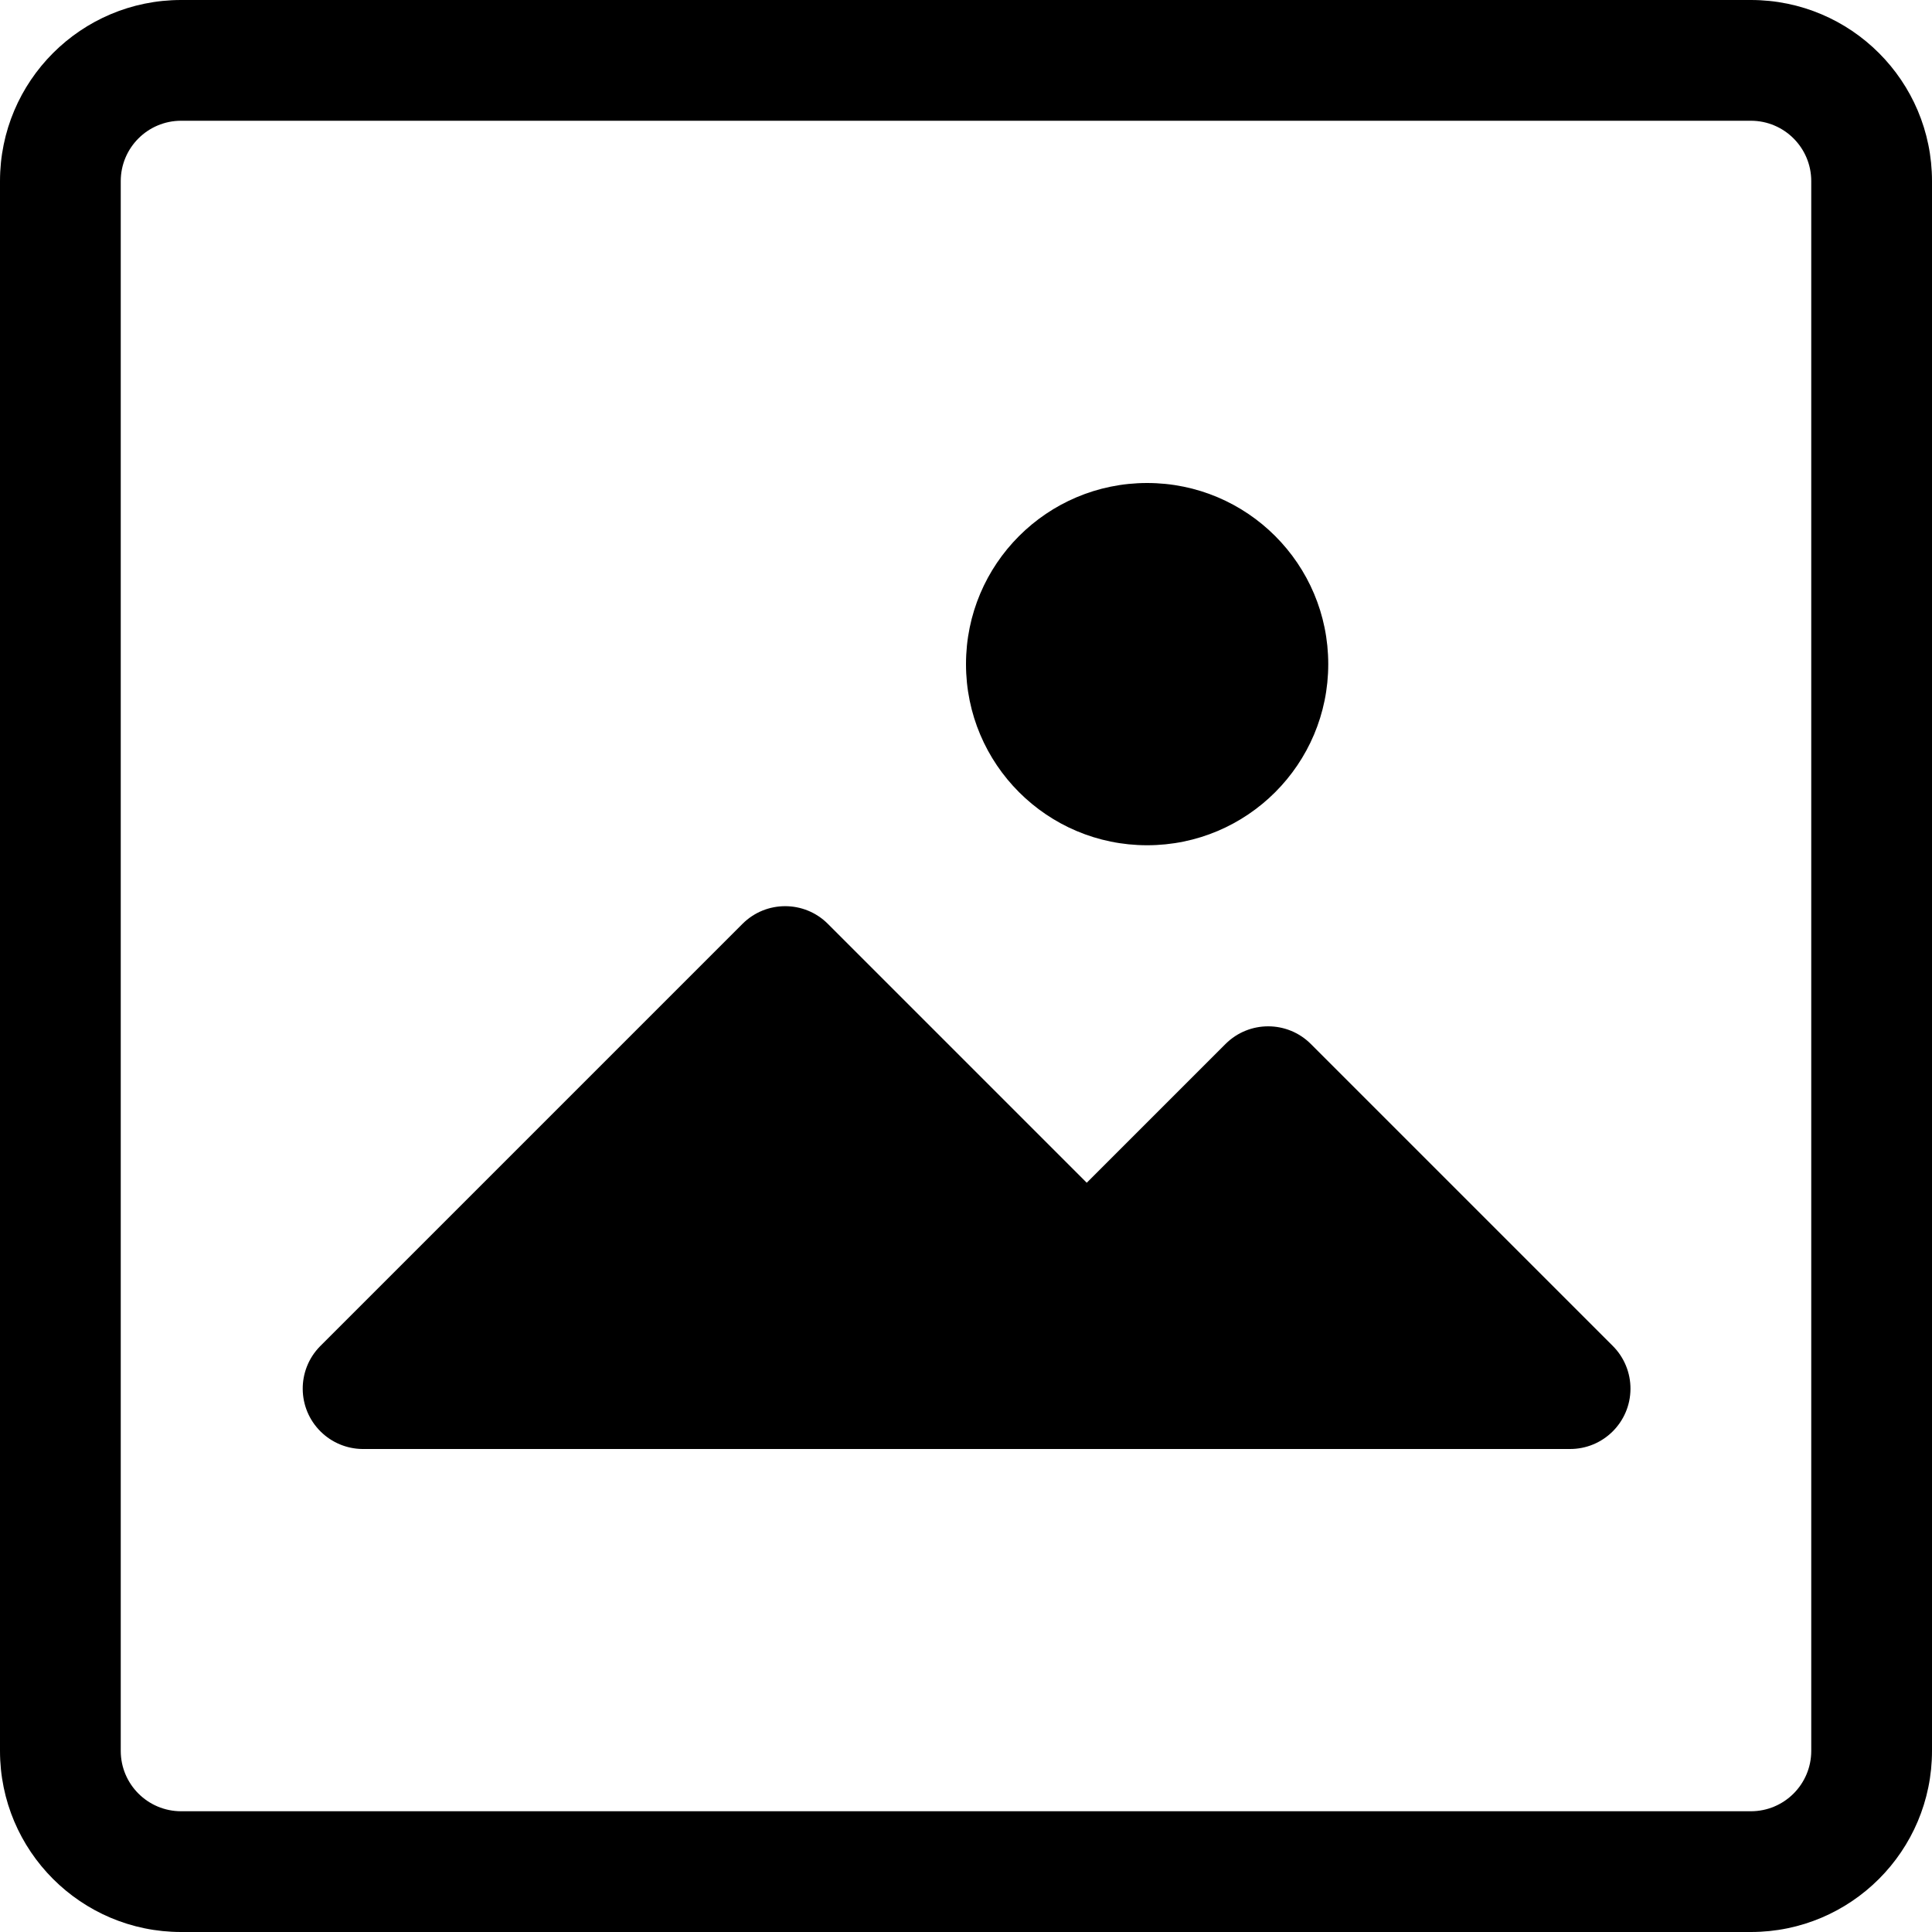
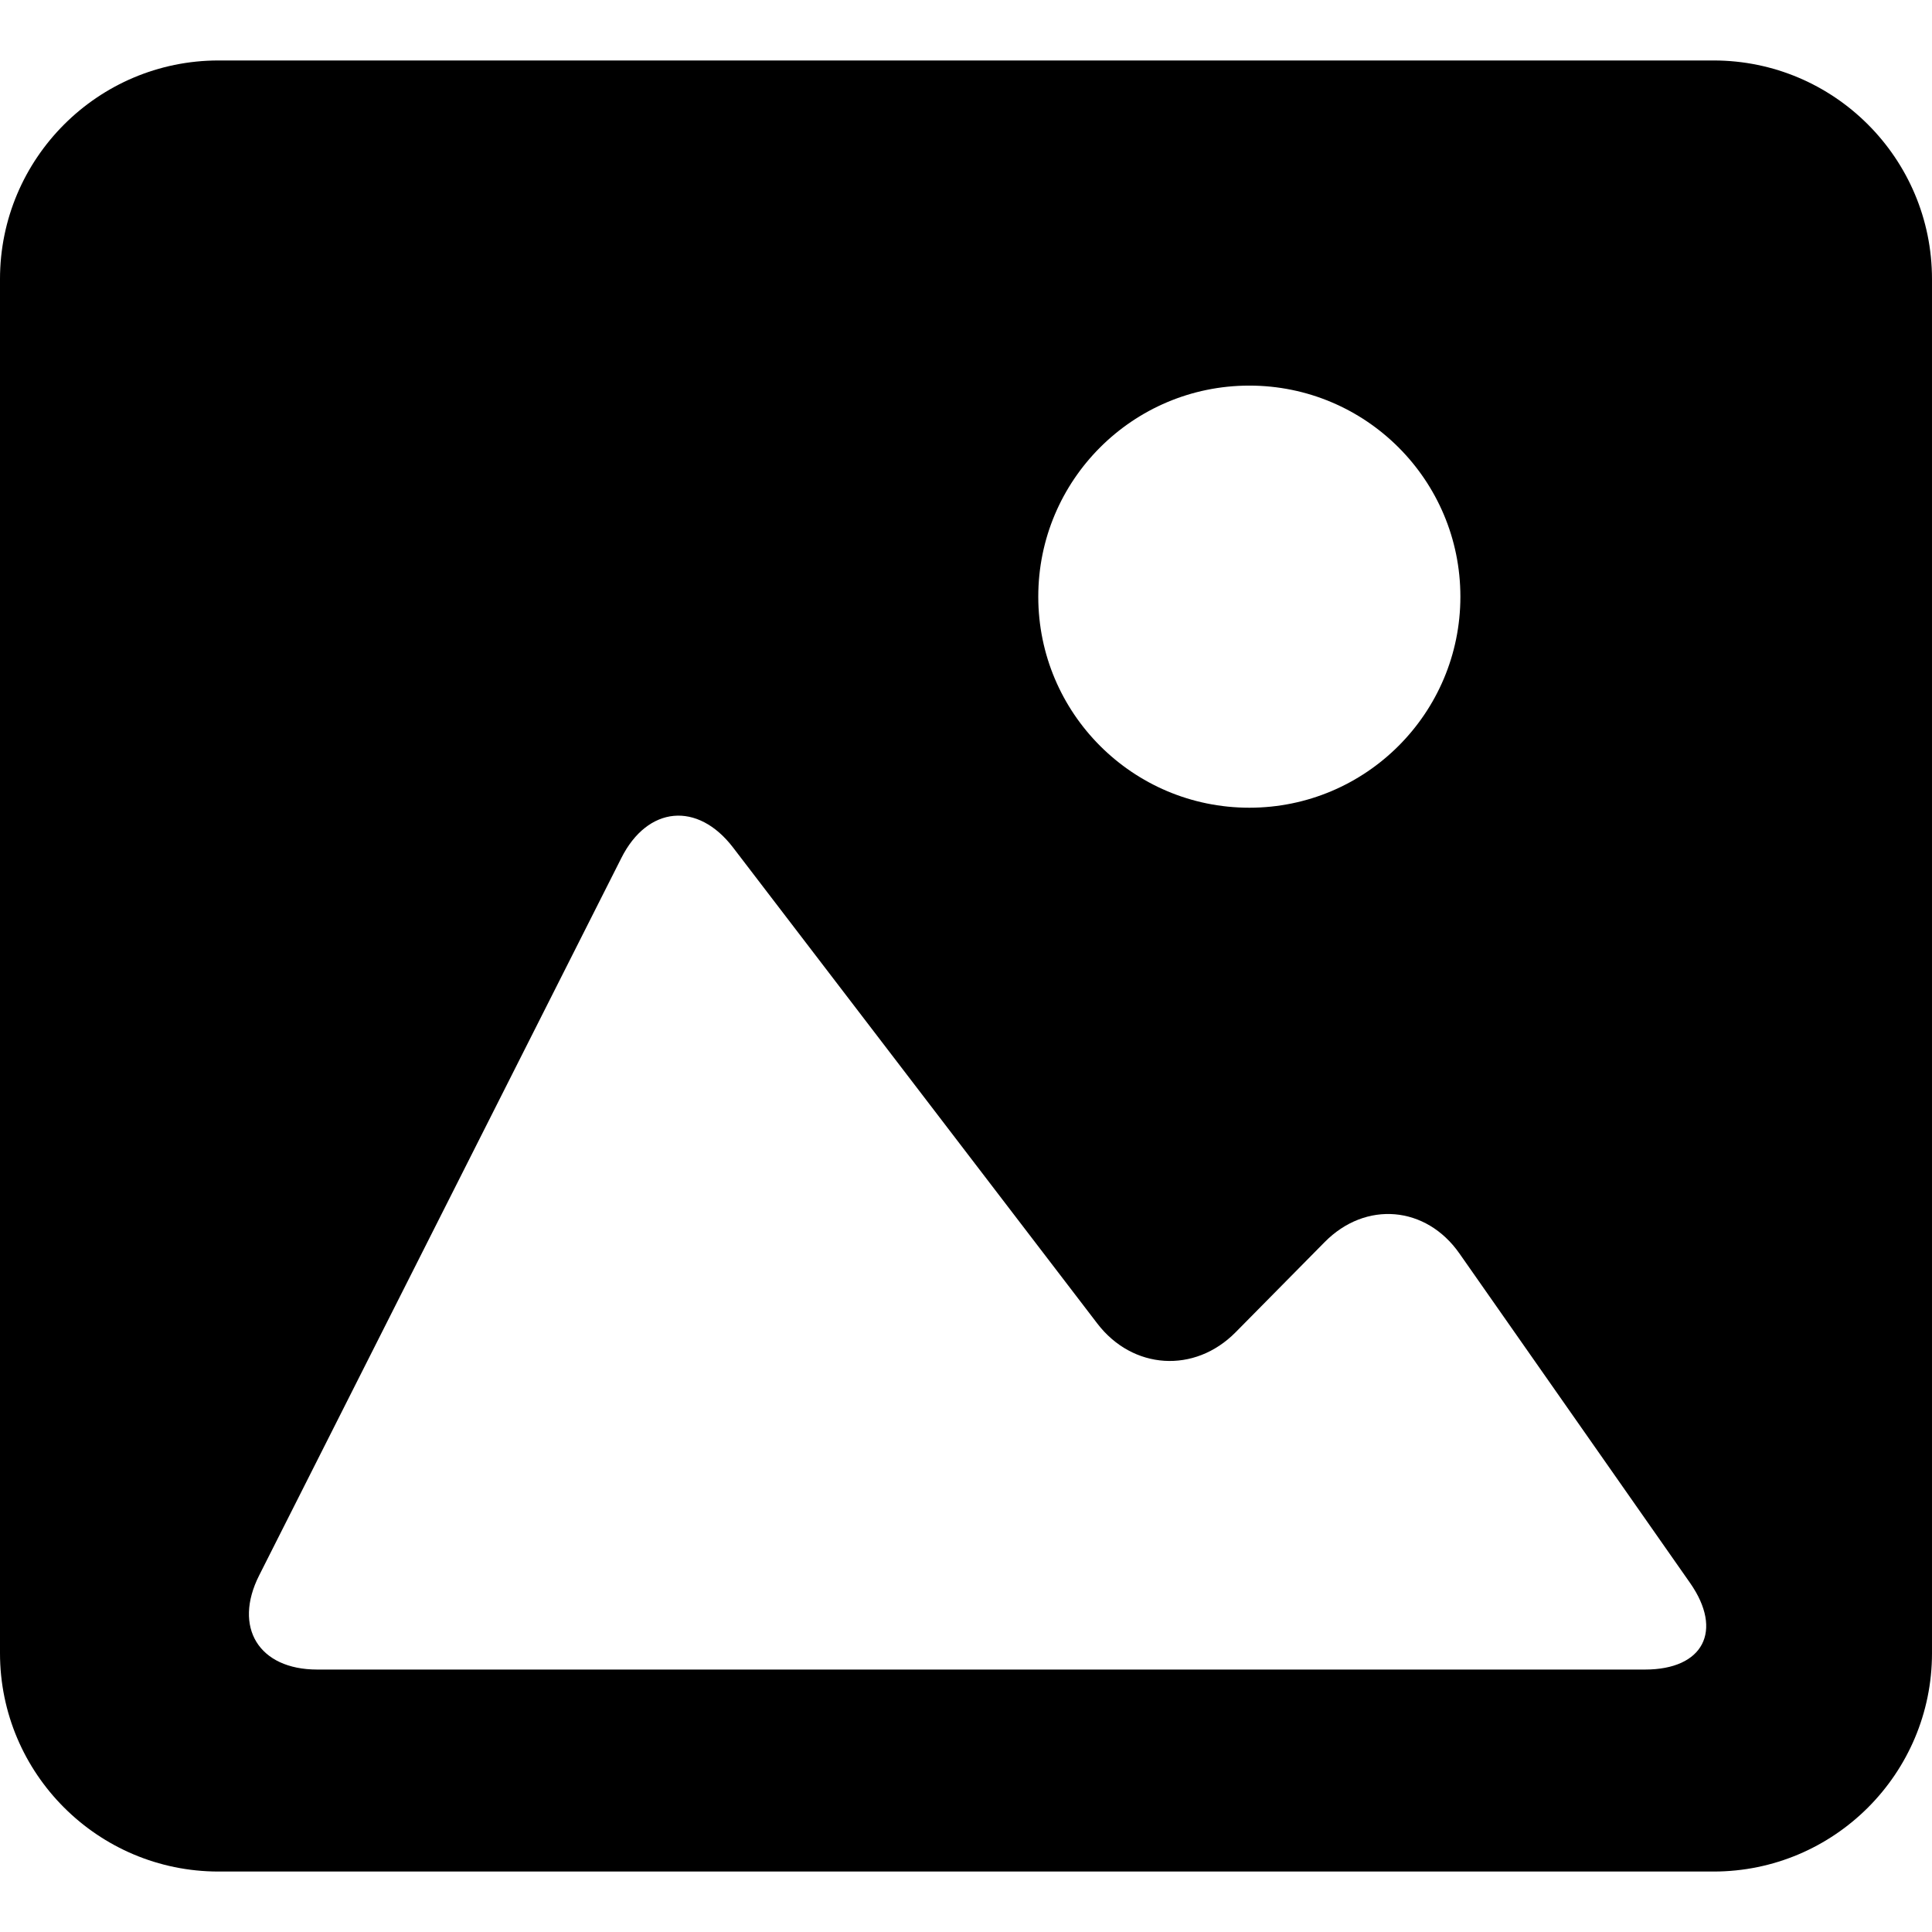
- <svg xmlns="http://www.w3.org/2000/svg" version="1.1" id="Capa_1" x="0px" y="0px" viewBox="0 0 512 512" style="enable-background:new 0 0 512 512;" xml:space="preserve">
+ <svg xmlns="http://www.w3.org/2000/svg" version="1.1" x="0px" y="0px" viewBox="0 0 298.73 298.73" style="enable-background:new 0 0 298.73 298.73;" xml:space="preserve">
  <g>
-     <g>
-       <g>
-         <path d="M464,0H48C21.49,0,0,21.49,0,48v416c0,26.51,21.49,48,48,48h416c26.51,0,48-21.49,48-48V48C512,21.49,490.51,0,464,0z      M480,464c0,8.837-7.163,16-16,16H48c-8.837,0-16-7.163-16-16V48c0-8.837,7.163-16,16-16h416c8.837,0,16,7.163,16,16V464z" />
-         <path d="M347.36,276.64c-6.241-6.204-16.319-6.204-22.56,0l-36.8,36.8l-68.64-68.64c-6.241-6.204-16.319-6.204-22.56,0l-112,112     c-6.186,6.31-6.087,16.44,0.223,22.626c2.935,2.878,6.866,4.516,10.977,4.574h320c8.836,0.051,16.041-7.07,16.093-15.907     c0.025-4.299-1.681-8.426-4.733-11.453L347.36,276.64z" />
-         <circle cx="304" cy="176" r="48" />
-       </g>
-     </g>
+     <path d="M264.959,9.35H33.787C15.153,9.35,0,24.498,0,43.154v212.461c0,18.634,15.153,33.766,33.787,33.766    h231.171c18.634,0,33.771-15.132,33.771-33.766V43.154C298.73,24.498,283.593,9.35,264.959,9.35z M193.174,59.623    c18.02,0,32.634,14.615,32.634,32.634s-14.615,32.634-32.634,32.634c-18.025,0-32.634-14.615-32.634-32.634    S175.149,59.623,193.174,59.623z M254.363,258.149H149.362H49.039c-9.013,0-13.027-6.521-8.964-14.566l56.006-110.93    c4.058-8.044,11.792-8.762,17.269-1.605l56.316,73.596c5.477,7.158,15.05,7.767,21.386,1.354l13.777-13.951    c6.331-6.413,15.659-5.619,20.826,1.762l35.675,50.959C266.487,252.16,263.376,258.149,254.363,258.149z" />
  </g>
</svg>
